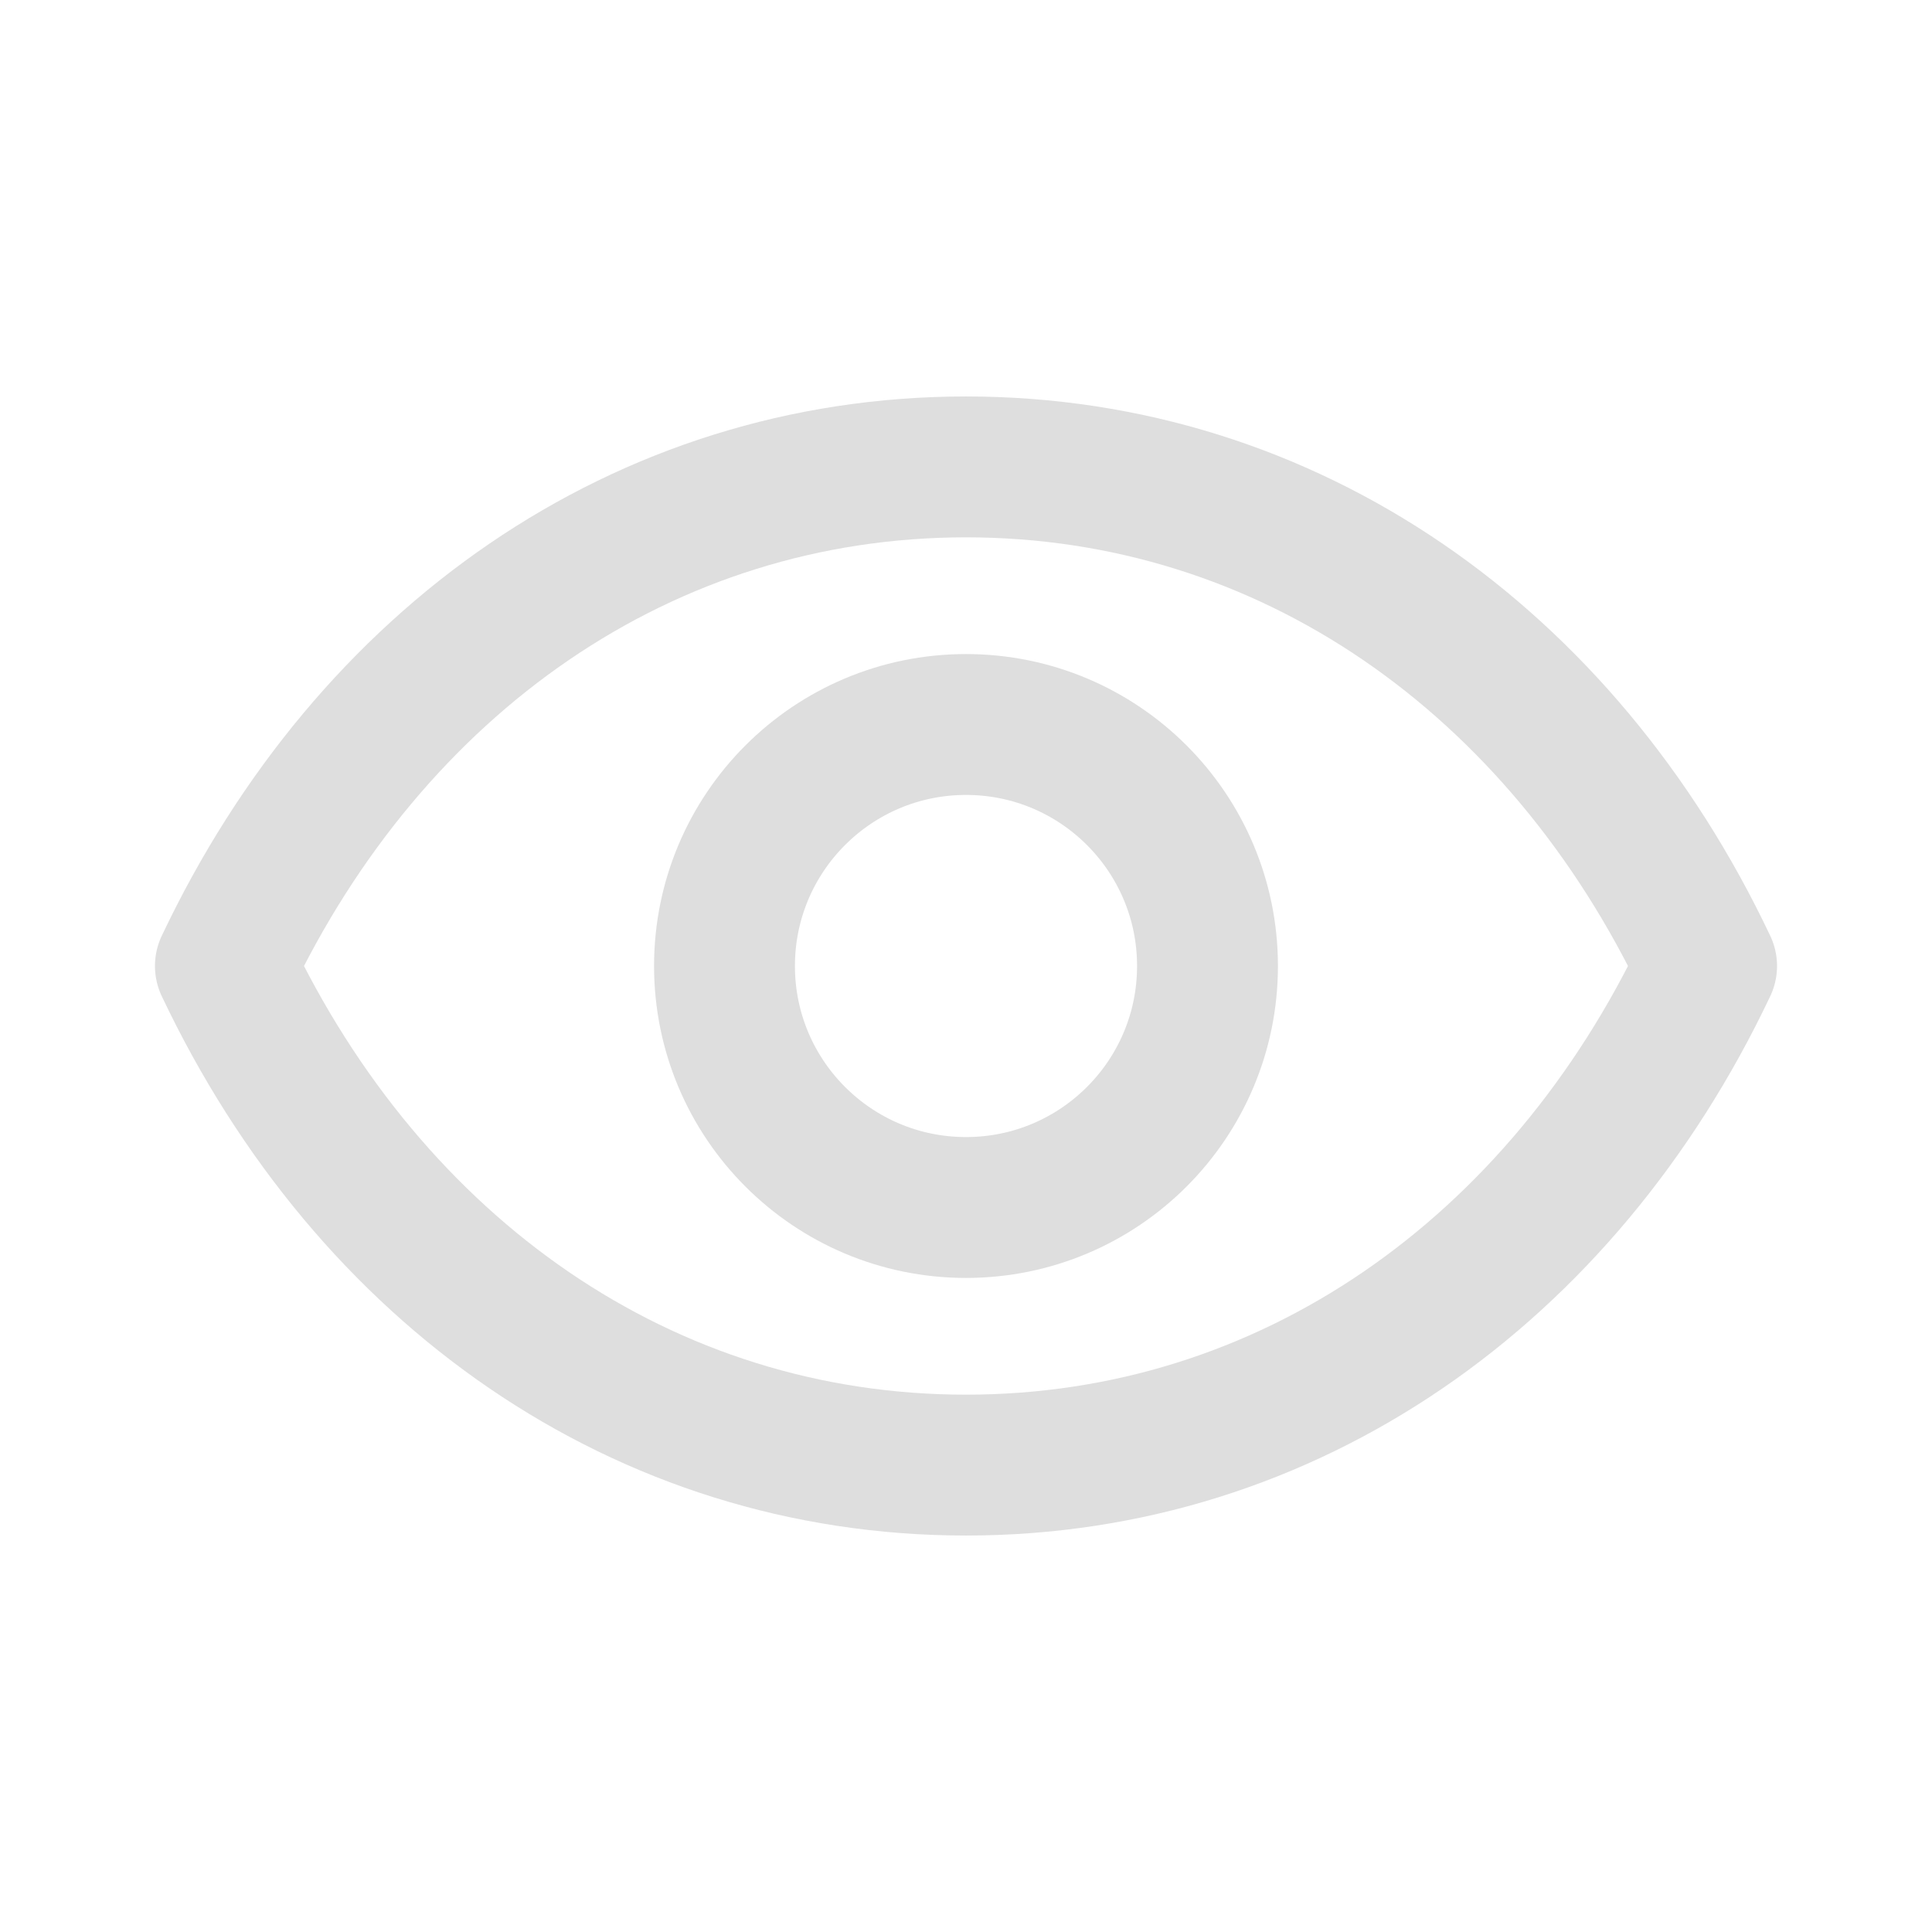
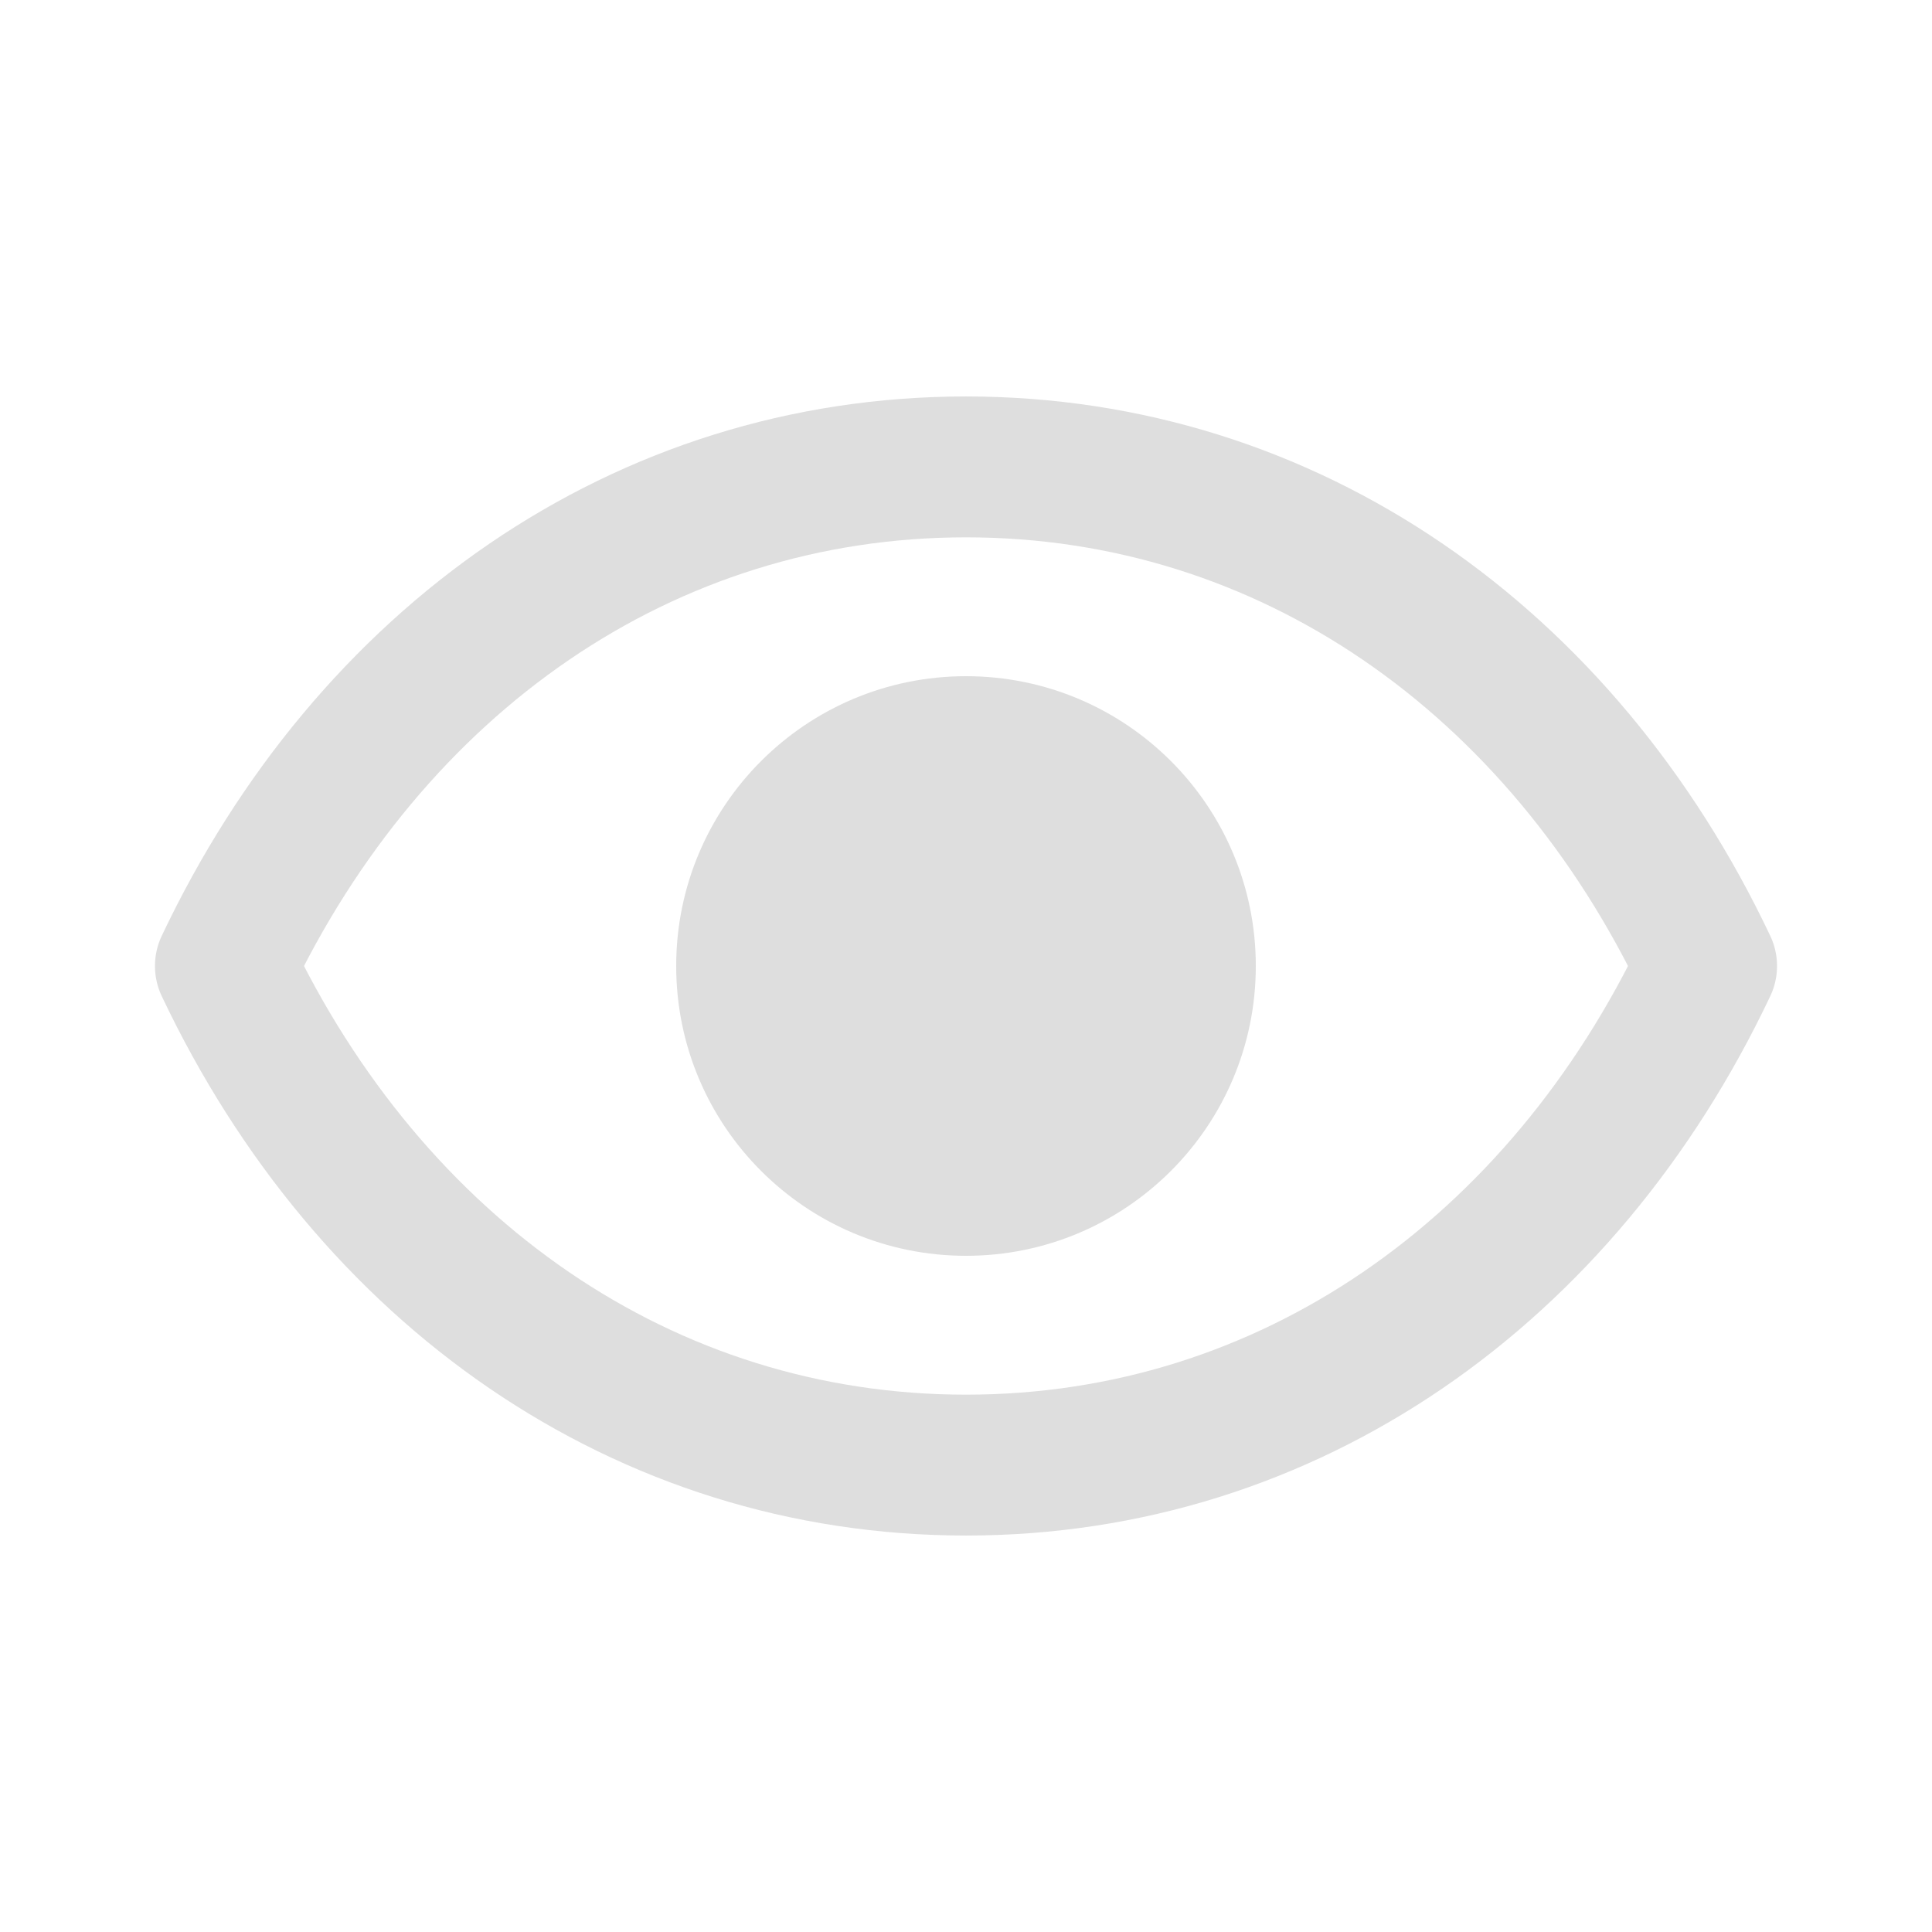
<svg xmlns="http://www.w3.org/2000/svg" width="24" height="24" viewBox="0 0 24 24">
  <g fill="none" stroke="#dedede" stroke-width="1.75" stroke-linecap="round" stroke-linejoin="round">
    <path d="M2.8 12C4.6 8.2 8 5.8 12 5.8s7.4 2.4 9.2 6.2c-1.8 3.8-5.2 6.2-9.2 6.2S4.6 15.8 2.8 12Z" />
-     <circle cx="12" cy="12" r="3" />
+     <circle cx="12" cy="12" r="3.6" fill="#dedede" stroke="none" />
  </g>
</svg>
